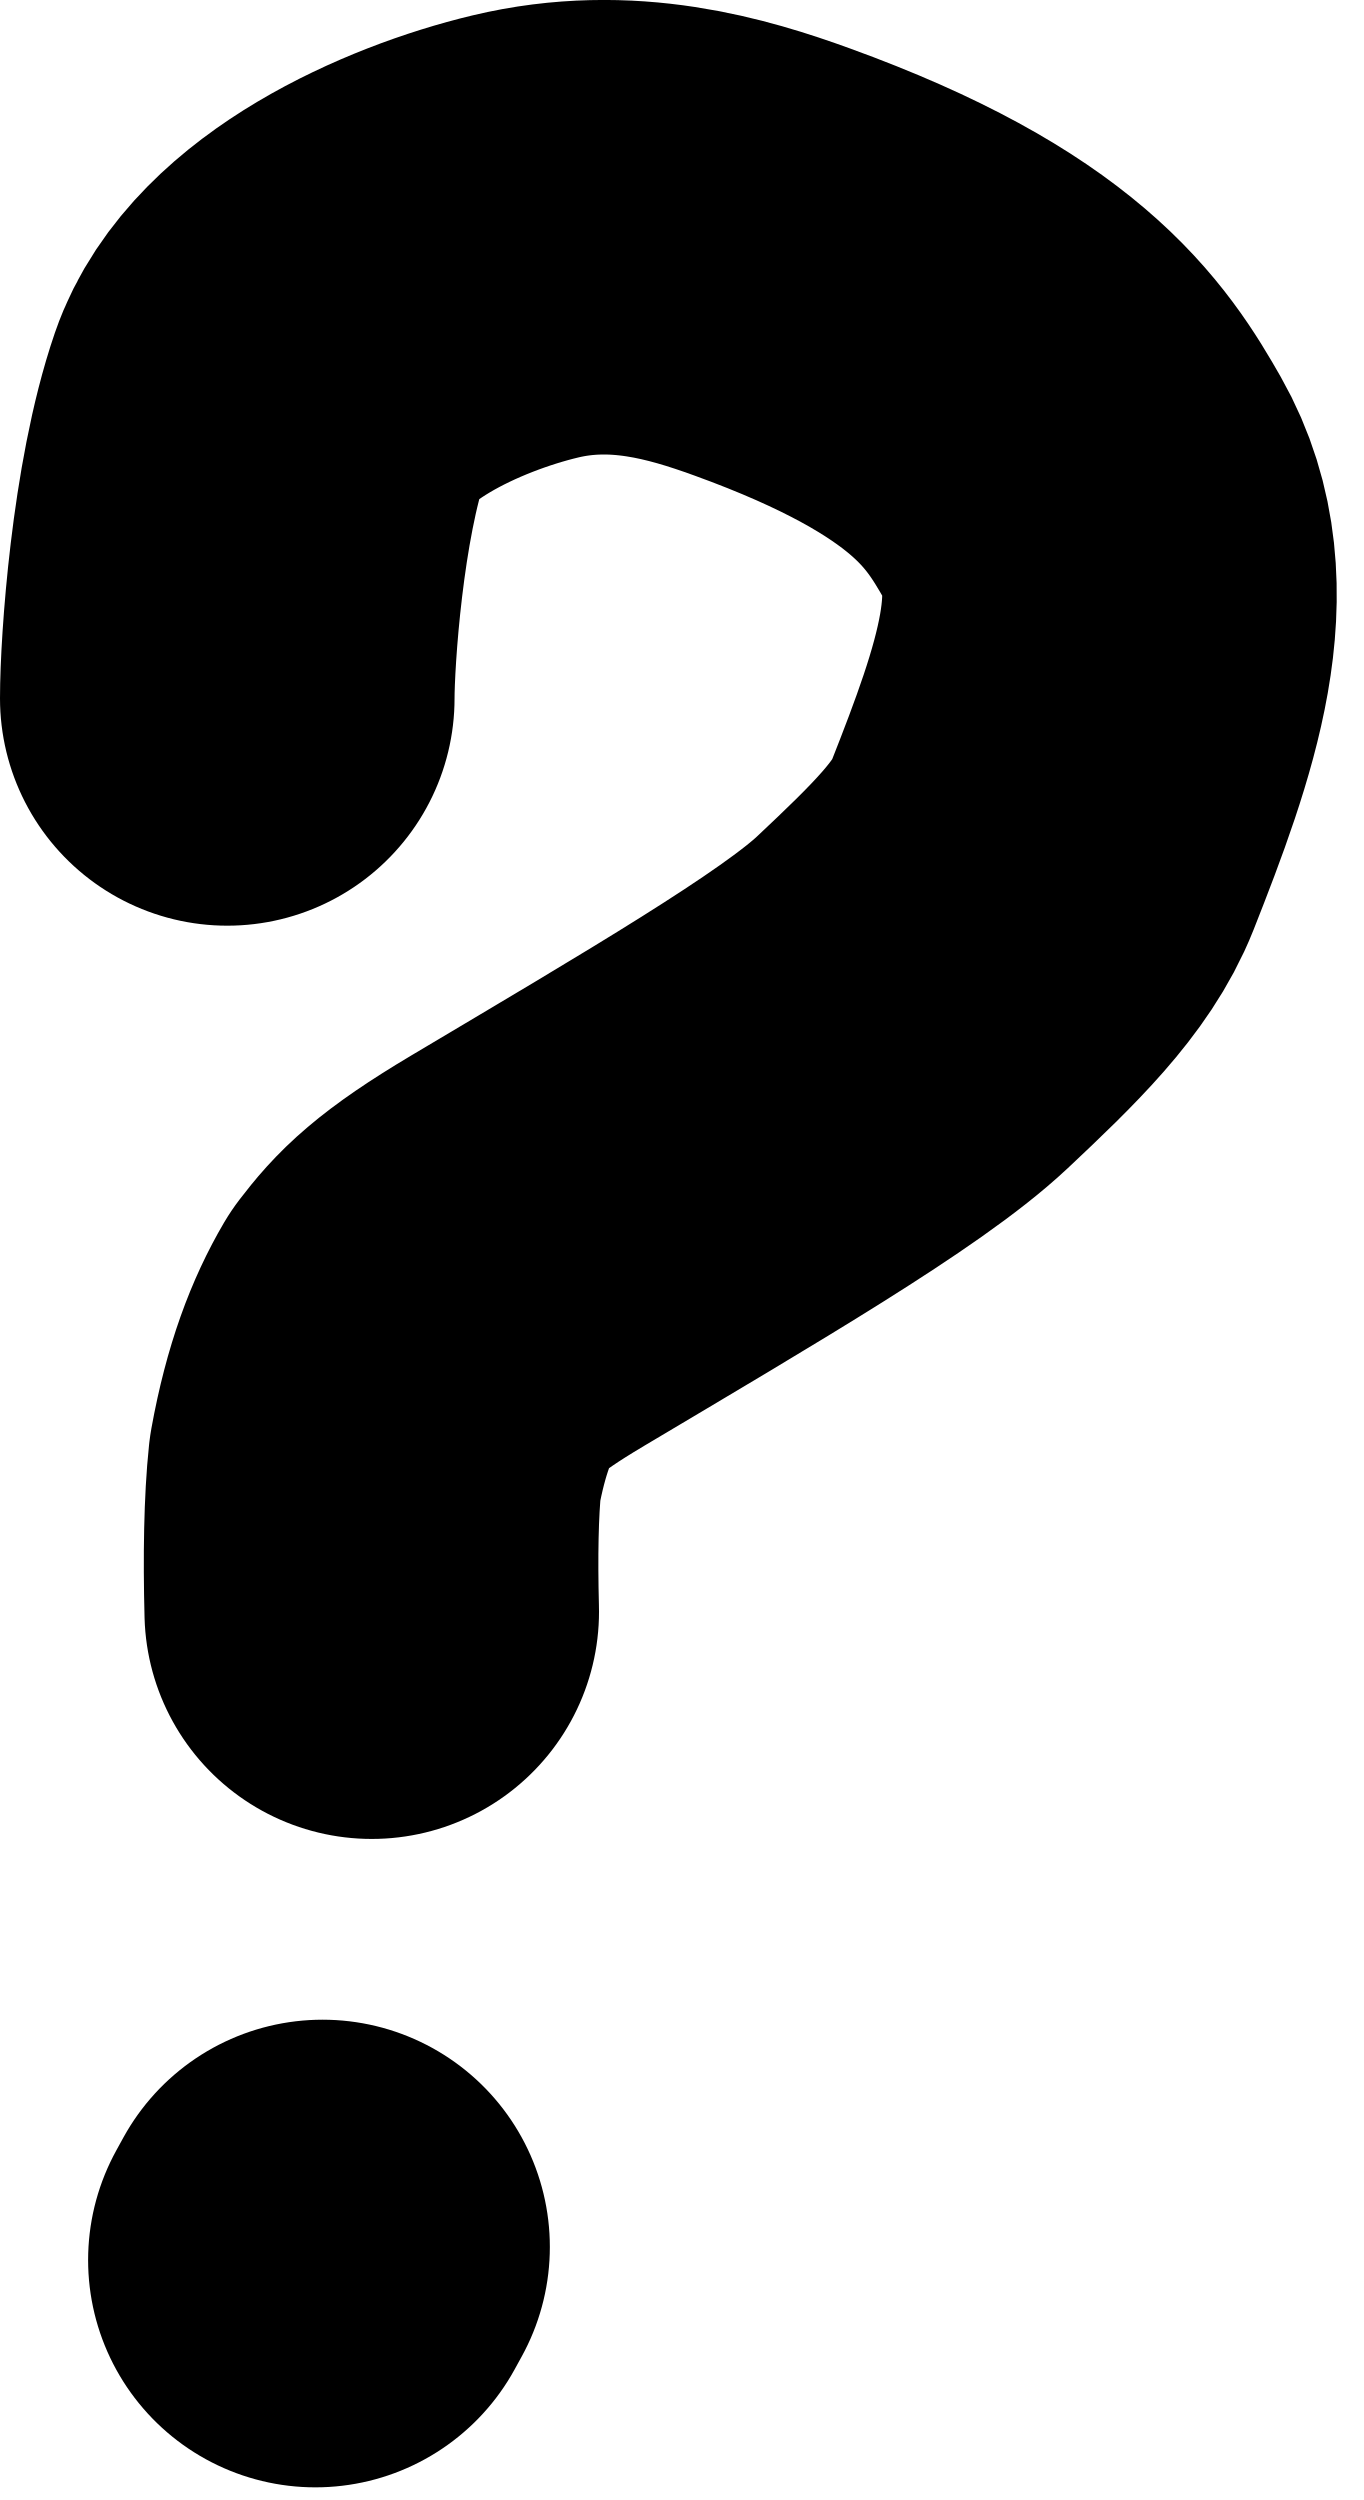
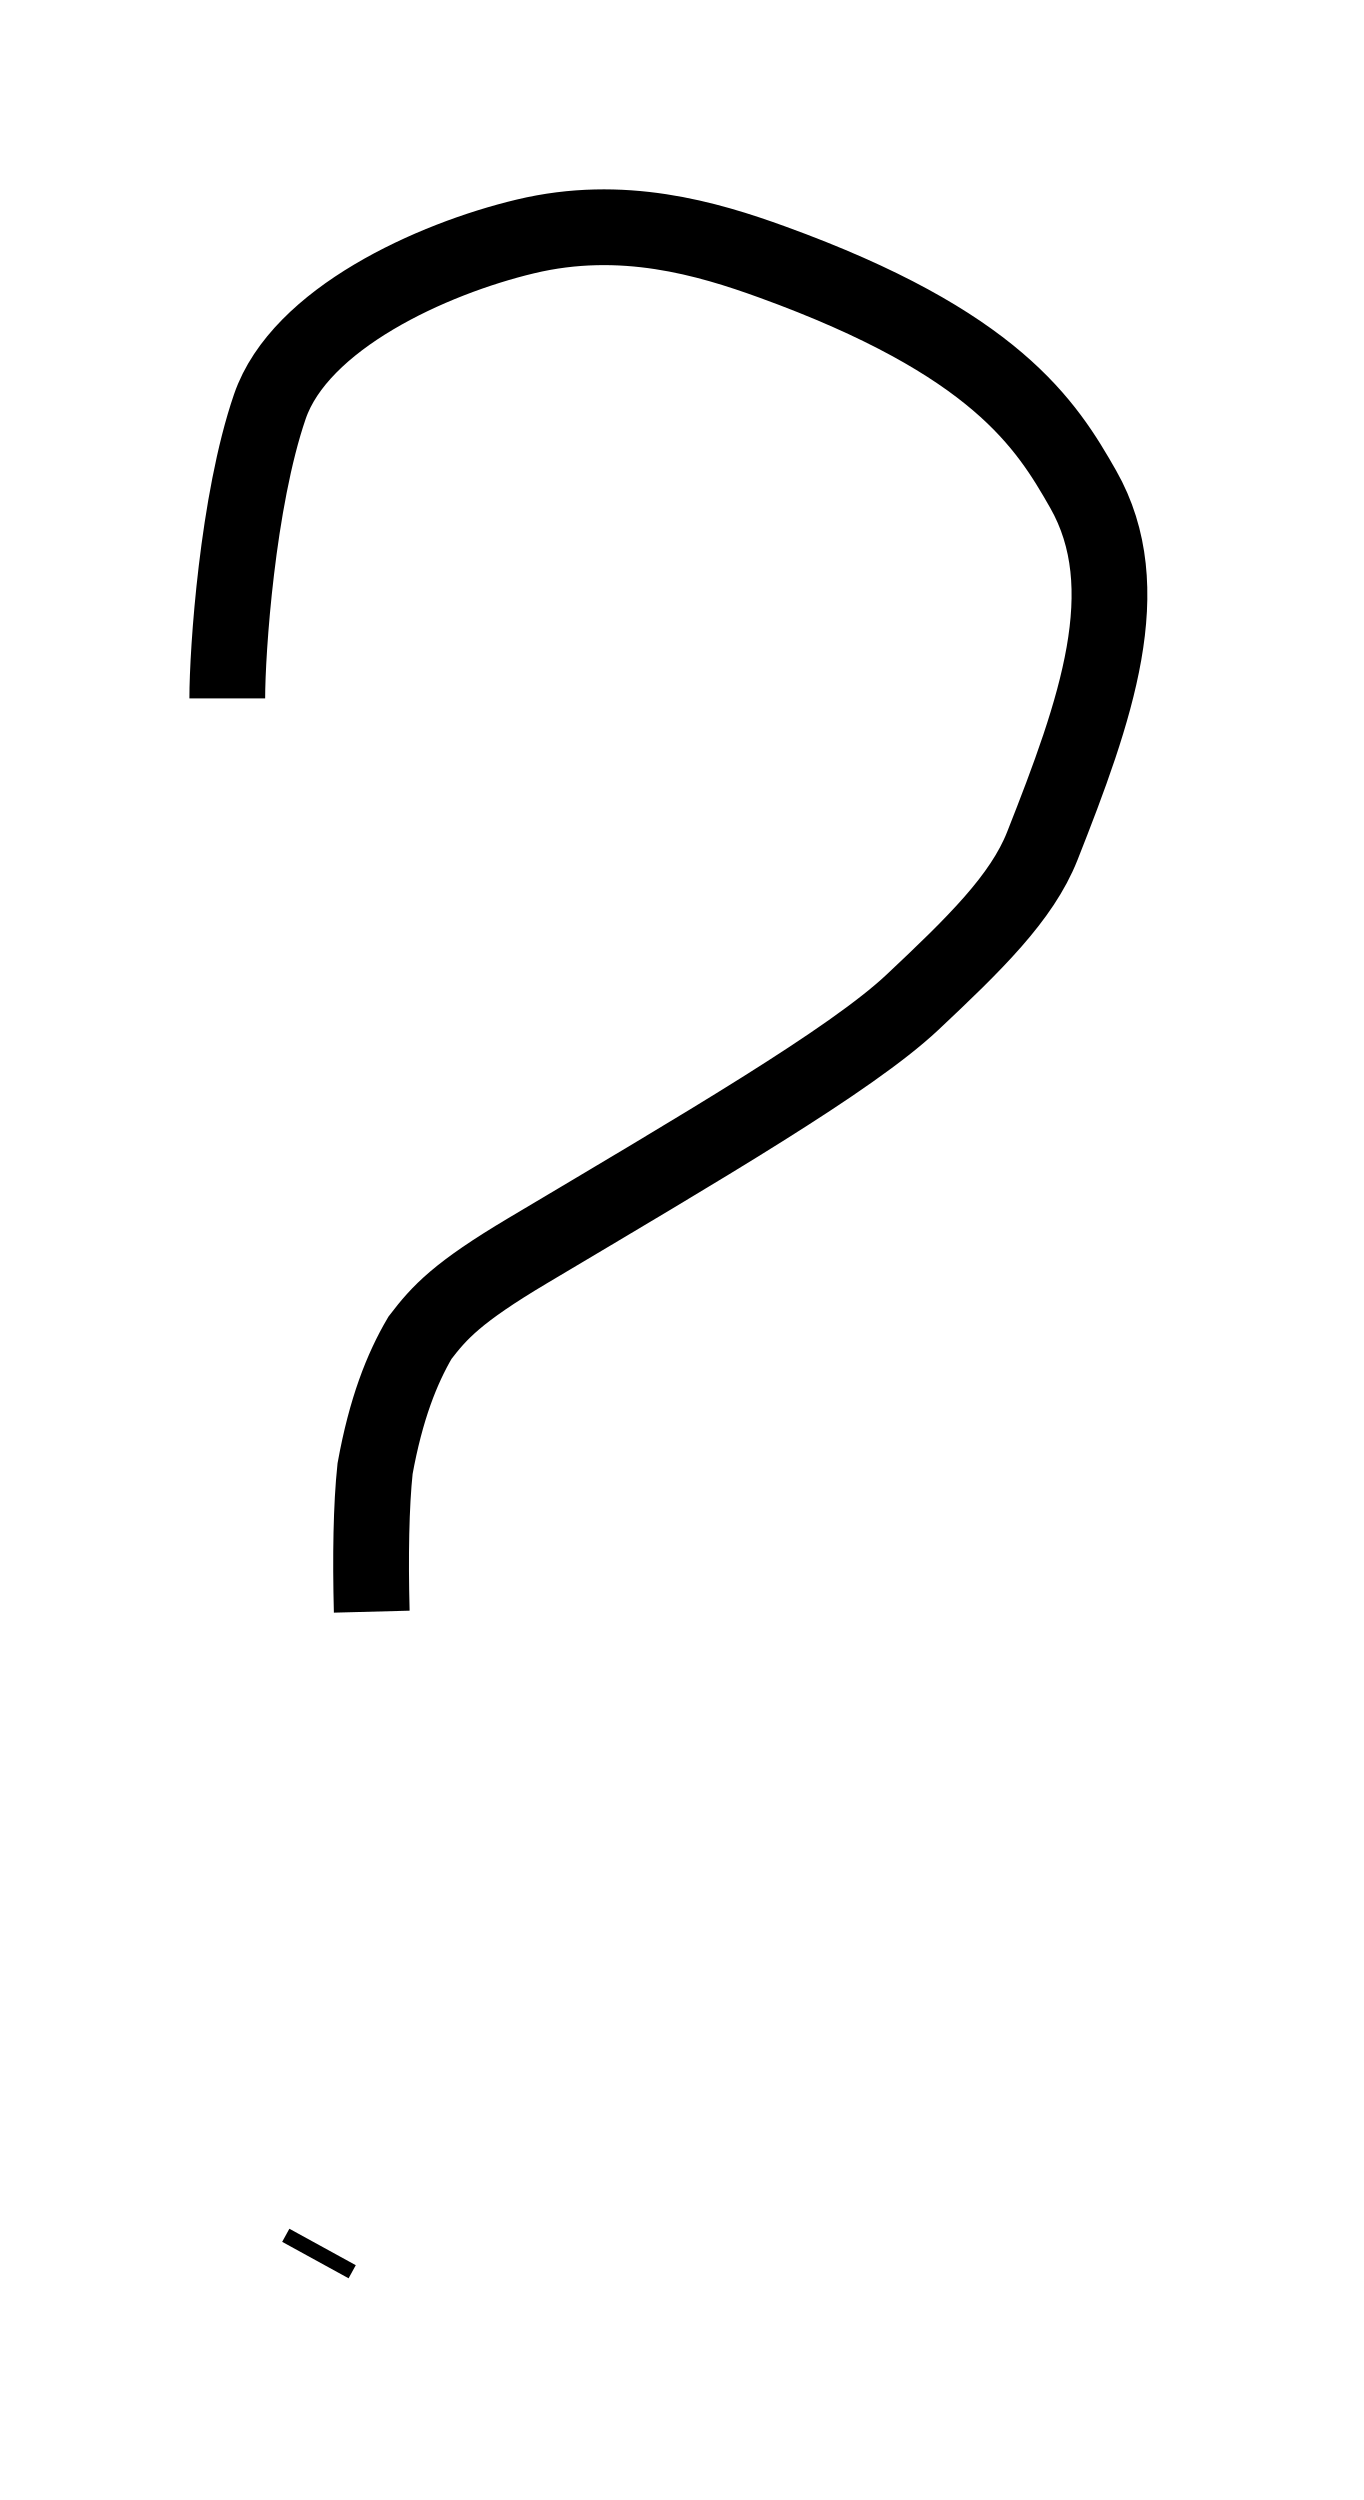
<svg xmlns="http://www.w3.org/2000/svg" fill="none" height="33" viewBox="0 0 18 33" width="18">
-   <g stroke="#000" stroke-linecap="round" stroke-linejoin="round" stroke-width="6">
+   <g stroke="#000" strokeLinecap="round" strokeLinejoin="round" strokeWidth="6">
    <path d="m3 9.219c0-.626.134-2.604.562-3.852.397-1.158 2.133-1.95 3.373-2.246 1.276-.306 2.4.026 3.257.337 2.951 1.07 3.617 2.141 4.106 3.0.741 1.303.17 2.911-.54 4.71-.27.683-.893 1.29-1.716 2.064-.809.76-2.785 1.913-5.075 3.276-.932.555-1.163.811-1.423 1.15-.241.411-.45.94-.593 1.728-.052.489-.063 1.16-.044 1.888" />
    <path d="m4.258 29.66-.095.173" />
  </g>
</svg>
